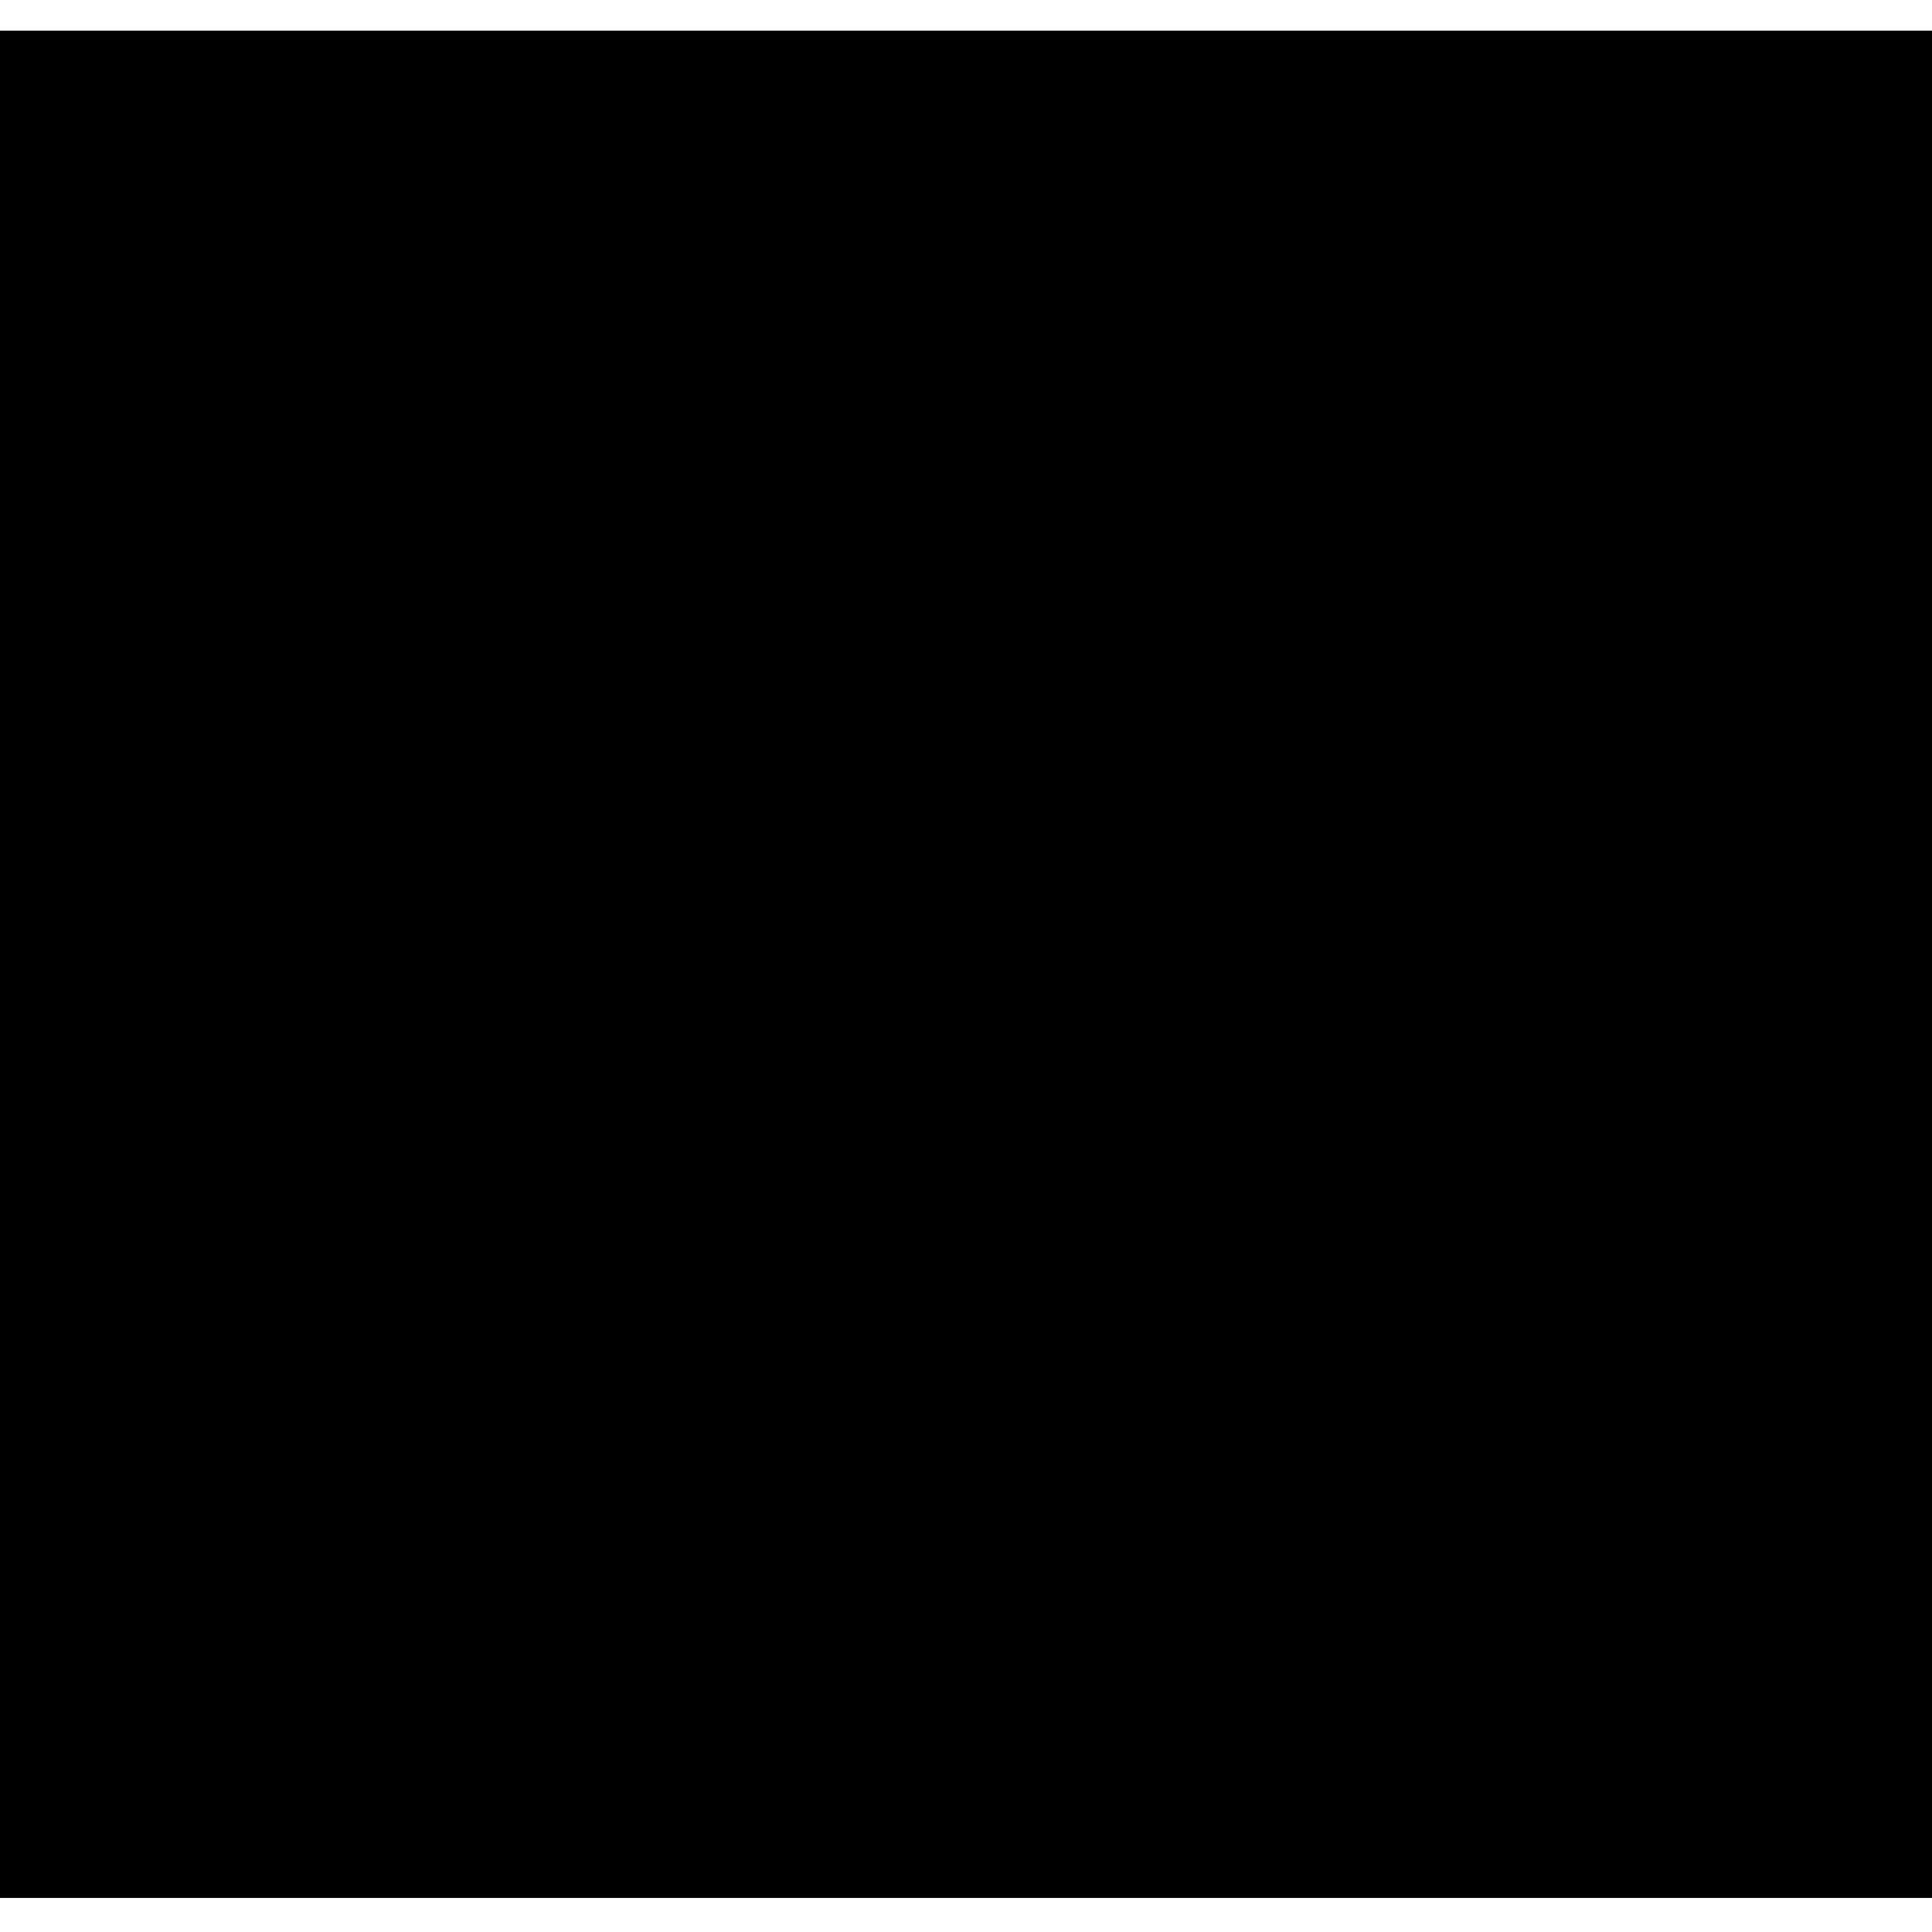
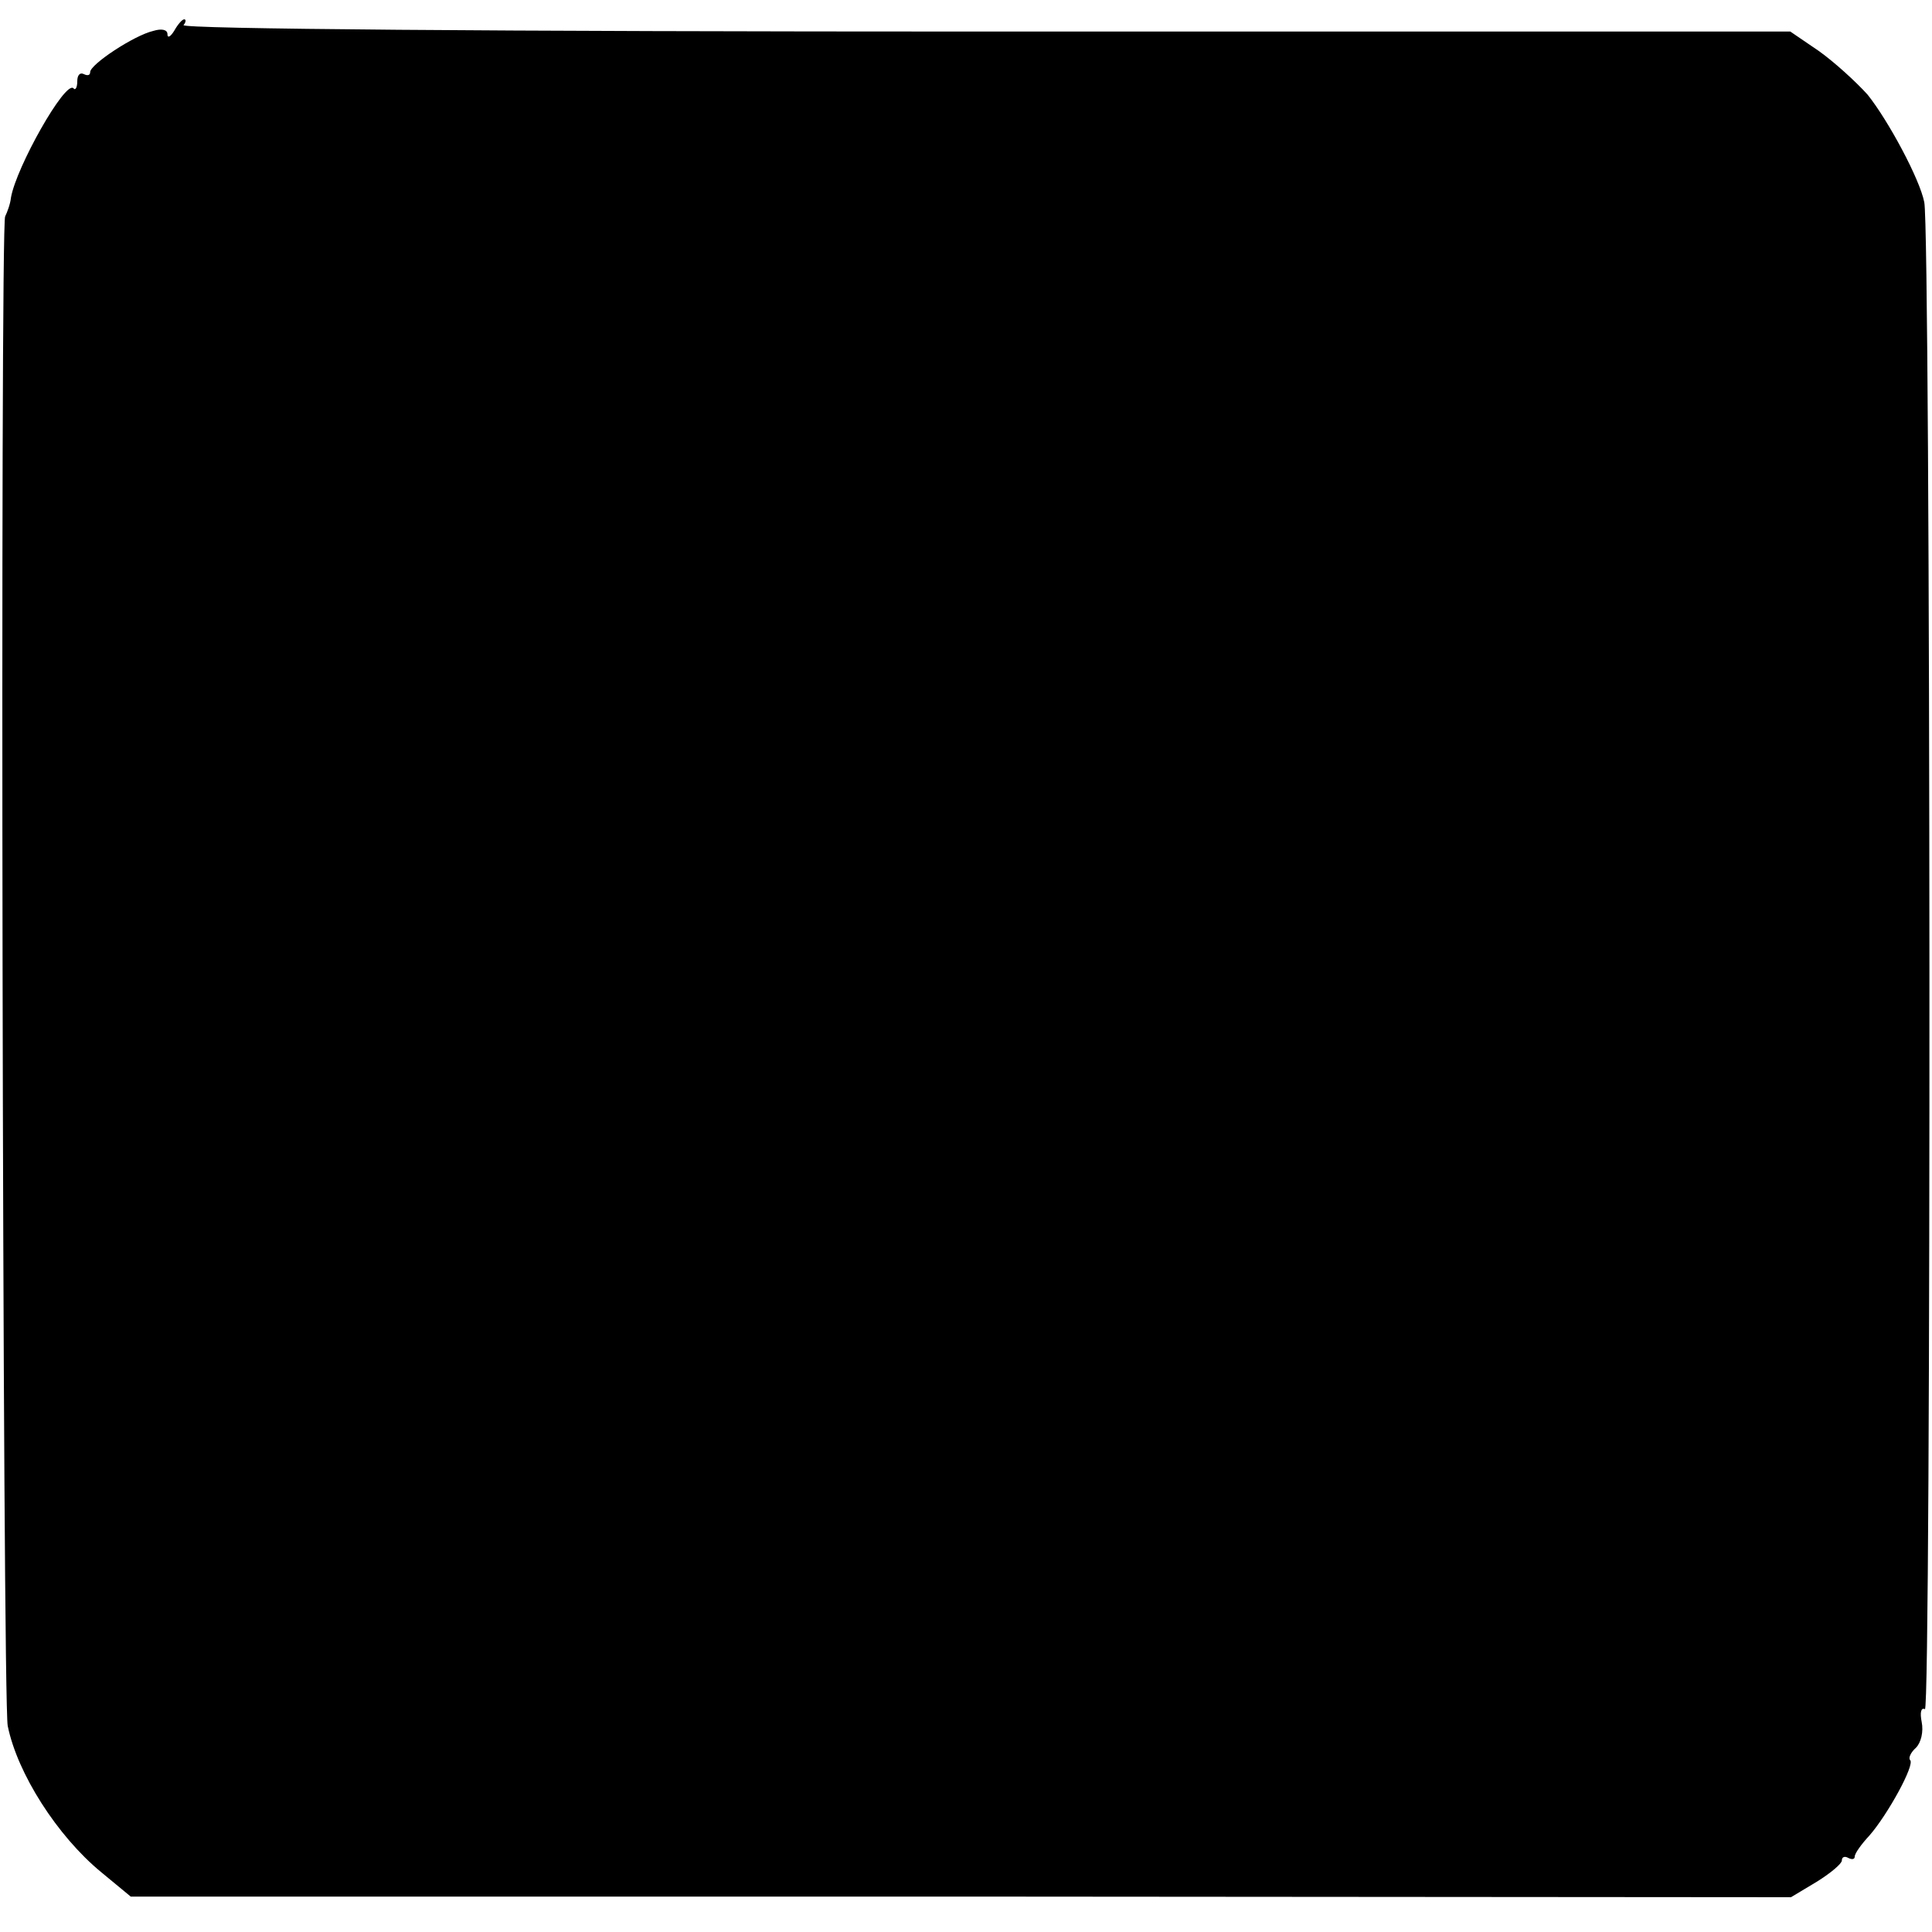
- <svg xmlns="http://www.w3.org/2000/svg" version="1.0" width="567pt" height="567pt" viewBox="0 0 567 567" preserveAspectRatio="xMidYMid meet">
-   <g transform="translate(0,567) scale(0.1,-0.1)" fill="#000000" stroke="none">
-     <path d="M0 2840 l0 -2740 2835 0 2835 0 0 2740 0 2740 -2835 0 -2835 0 0 -2740z" />
+ <svg xmlns="http://www.w3.org/2000/svg" version="1.0" width="300pt" height="300pt" viewBox="0 0 300 300" preserveAspectRatio="xMidYMid meet">
+   <g transform="translate(0,300) scale(0.1,-0.1)" fill="#000000" stroke="none">
+     <path d="M271 2953 c-6 -10 -11 -13 -11 -6 0 7 -9 9 -22 5 -30 -7 -98 -52 -98 -64 0 -5 -4 -6 -10 -3 -6 3 -10 -2 -10 -11 0 -10 -3 -15 -6 -11 -13 12 -89 -123 -97 -170 -1 -10 -6 -23 -9 -29 -8 -12 -4 -2305 4 -2344 15 -74 77 -171 145 -227 l46 -38 1289 0 1289 -1 40 24 c21 13 39 28 39 33 0 6 5 7 10 4 6 -3 10 -2 10 2 0 5 10 19 23 33 28 32 71 110 63 117 -3 3 1 12 9 19 8 8 12 25 9 40 -3 15 -1 23 5 20 10 -6 9 2294 -1 2340 -7 36 -56 127 -88 167 -18 20 -52 51 -76 68 l-44 30 -1250 0 c-766 0 -1248 4 -1245 10 4 5 4 9 1 9 -3 0 -10 -8 -15 -17z" />
  </g>
</svg>
